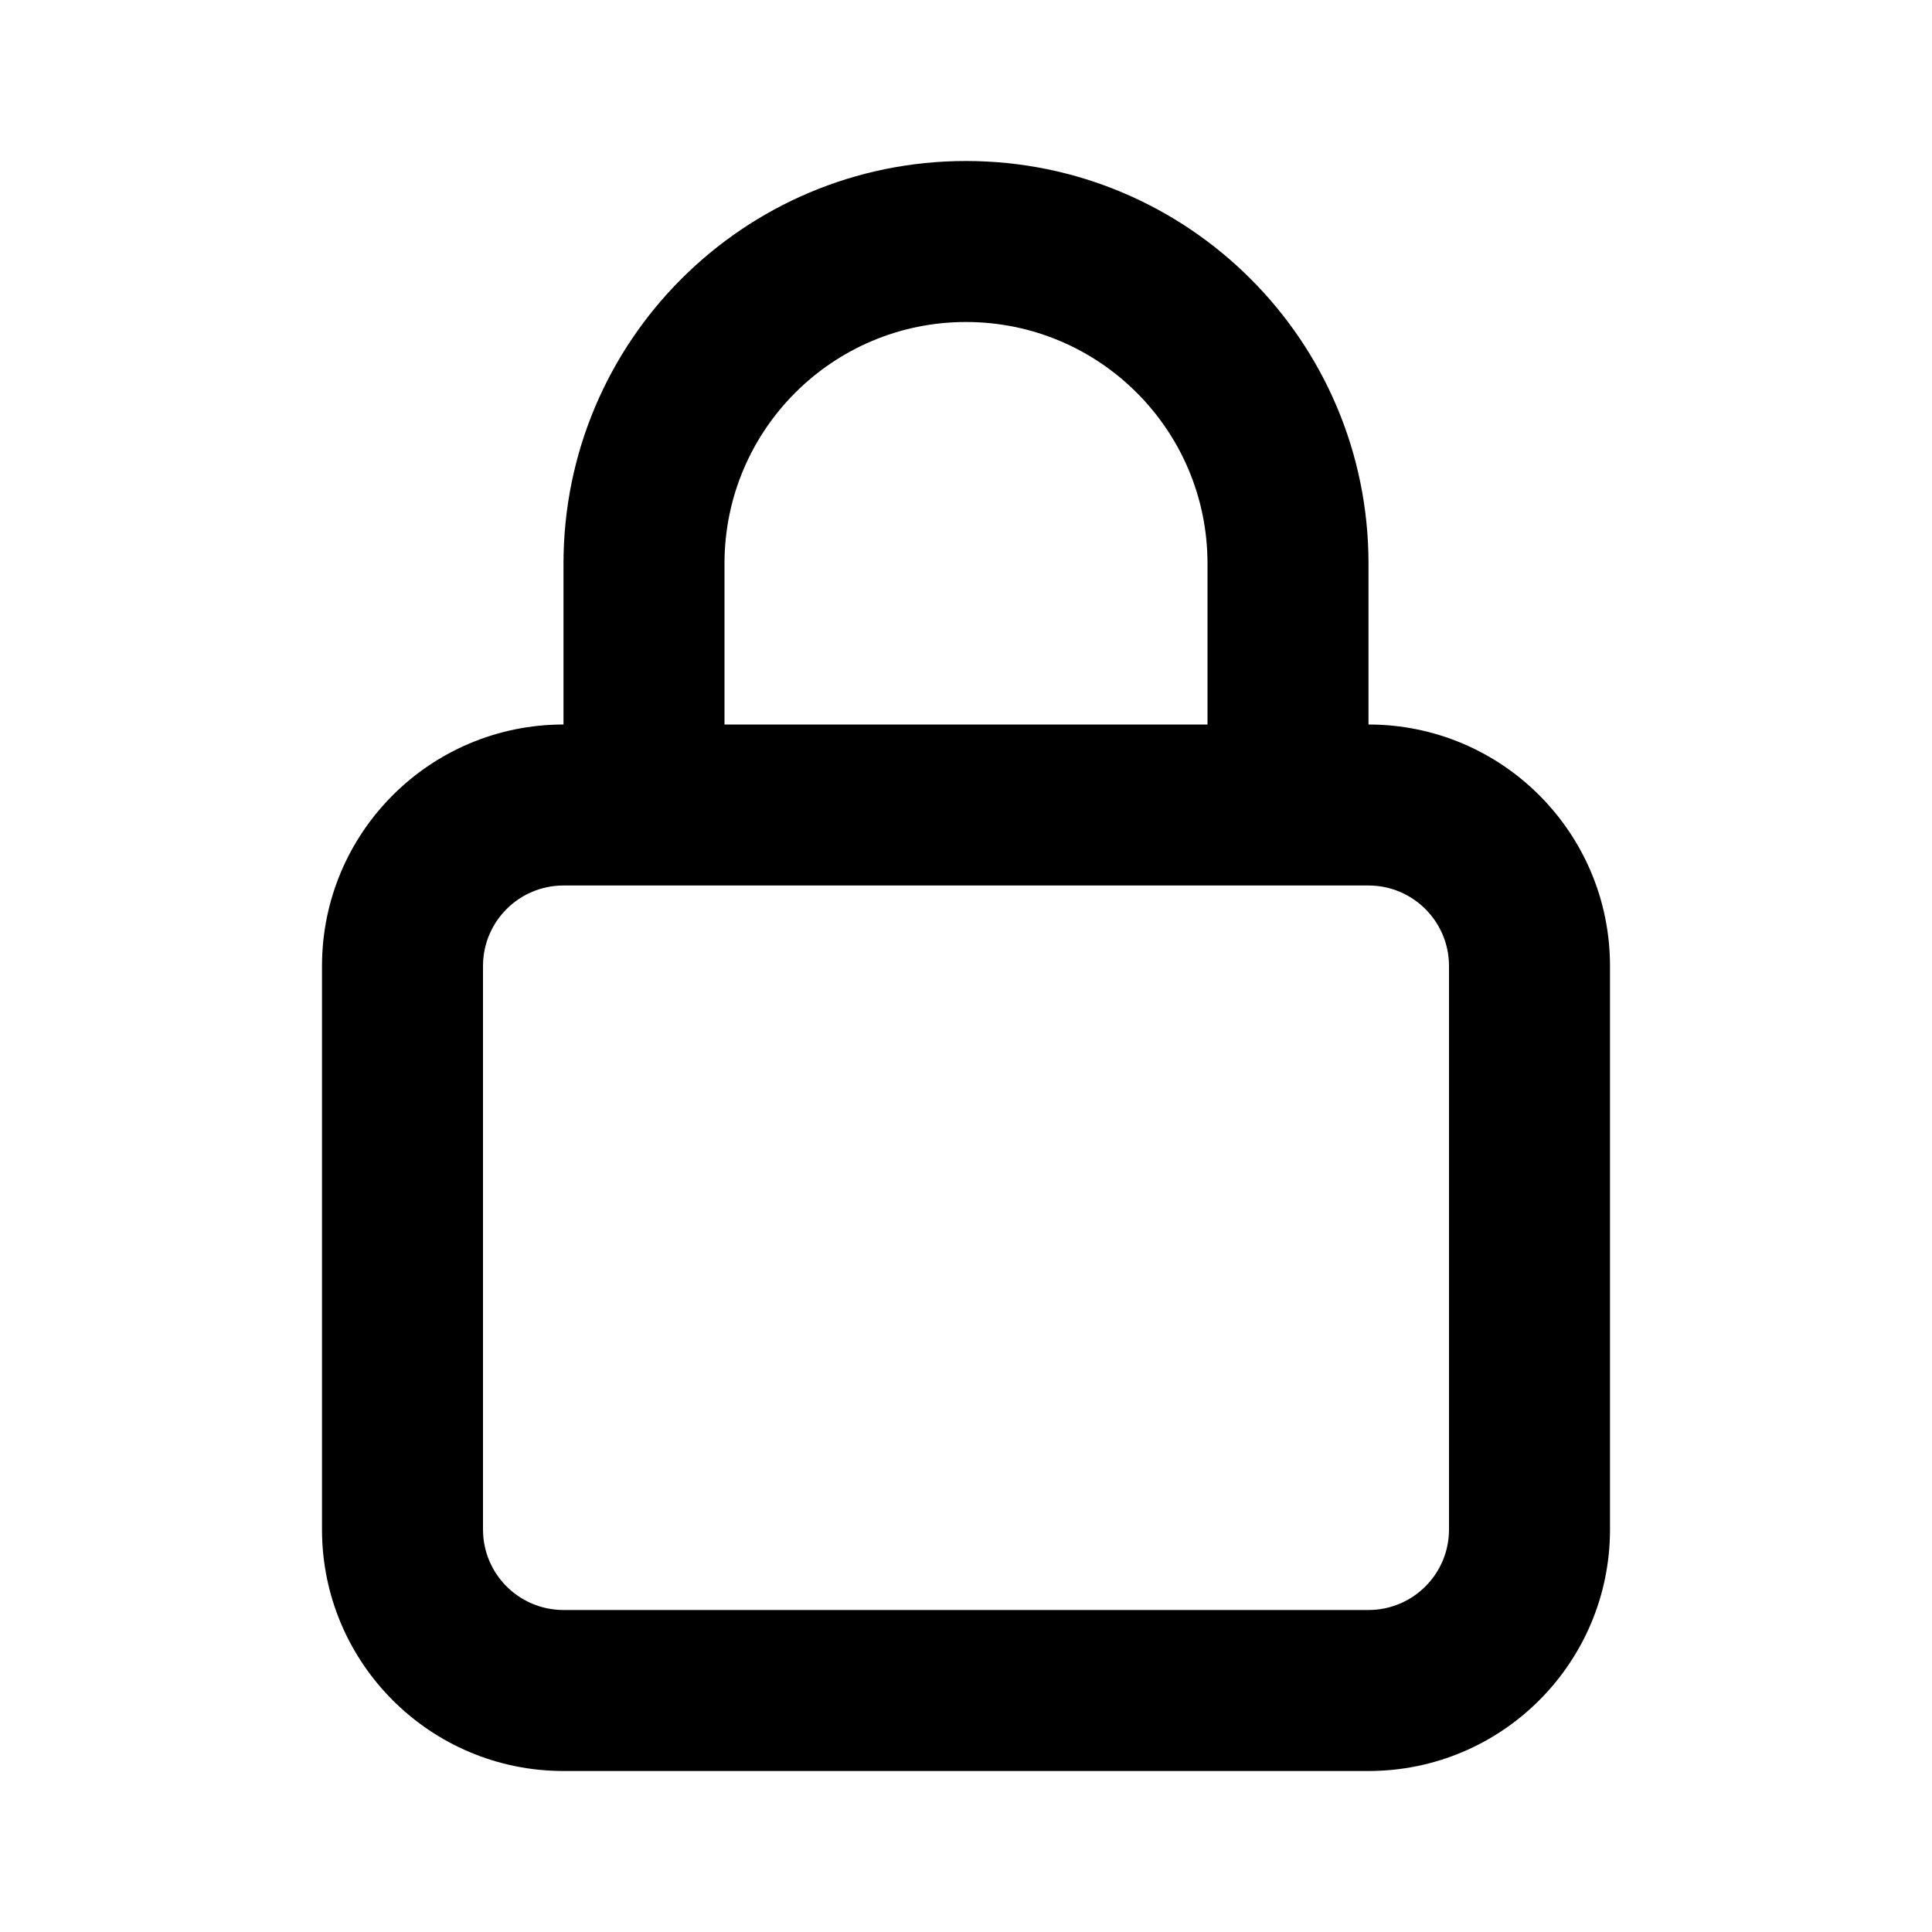
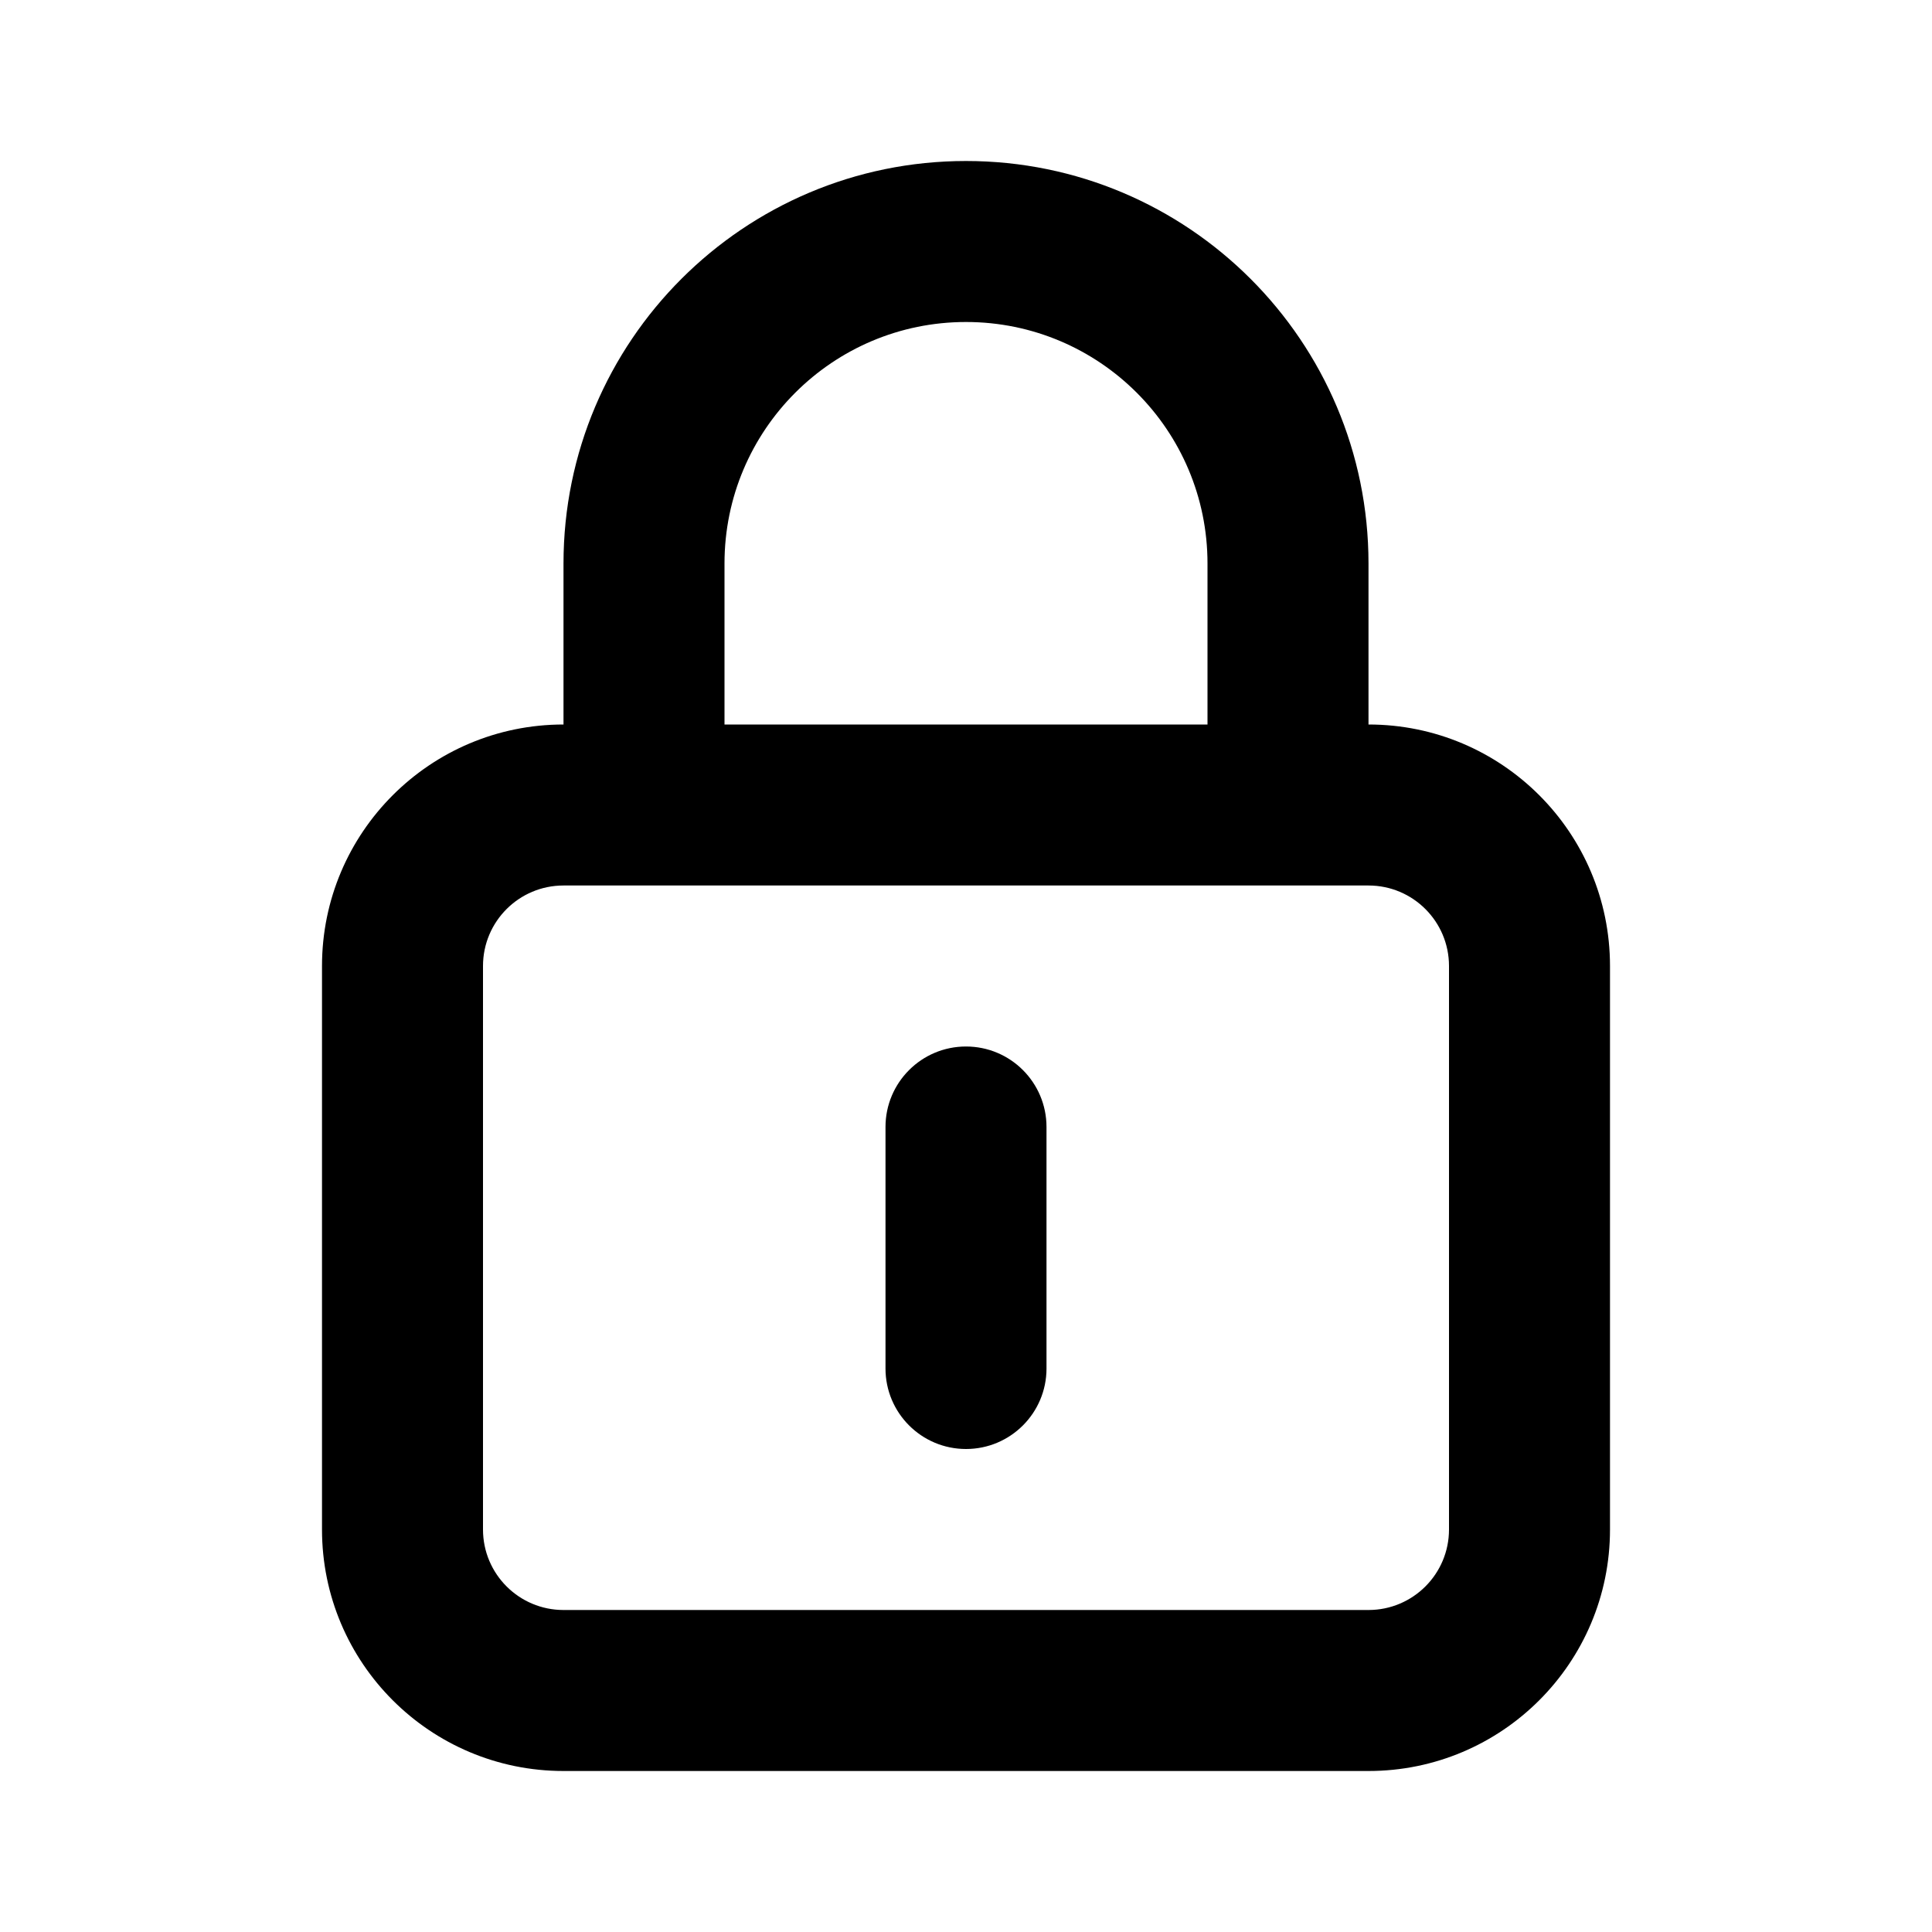
- <svg xmlns="http://www.w3.org/2000/svg" viewBox="0 0 24 24">
-   <path fill="#000000" d="M17,9V7A5,5,0,0,0,7,7V9a3,3,0,0,0-3,3v7a3,3,0,0,0,3,3H17a3,3,0,0,0,3-3V12A3,3,0,0,0,17,9ZM9,7a3,3,0,0,1,6,0V9H9Zm9,12a1,1,0,0,1-1,1H7a1,1,0,0,1-1-1V12a1,1,0,0,1,1-1H17a1,1,0,0,1,1,1Z" />
+ <svg xmlns="http://www.w3.org/2000/svg" viewBox="0 0 24 24" id="lock-alt">
+   <path fill="#000000" d="M12,13a1,1,0,0,0-1,1v3a1,1,0,0,0,2,0V14A1,1,0,0,0,12,13Zm5-4V7A5,5,0,0,0,7,7V9a3,3,0,0,0-3,3v7a3,3,0,0,0,3,3H17a3,3,0,0,0,3-3V12A3,3,0,0,0,17,9ZM9,7a3,3,0,0,1,6,0V9H9Zm9,12a1,1,0,0,1-1,1H7a1,1,0,0,1-1-1V12a1,1,0,0,1,1-1H17a1,1,0,0,1,1,1Z" />
</svg>
